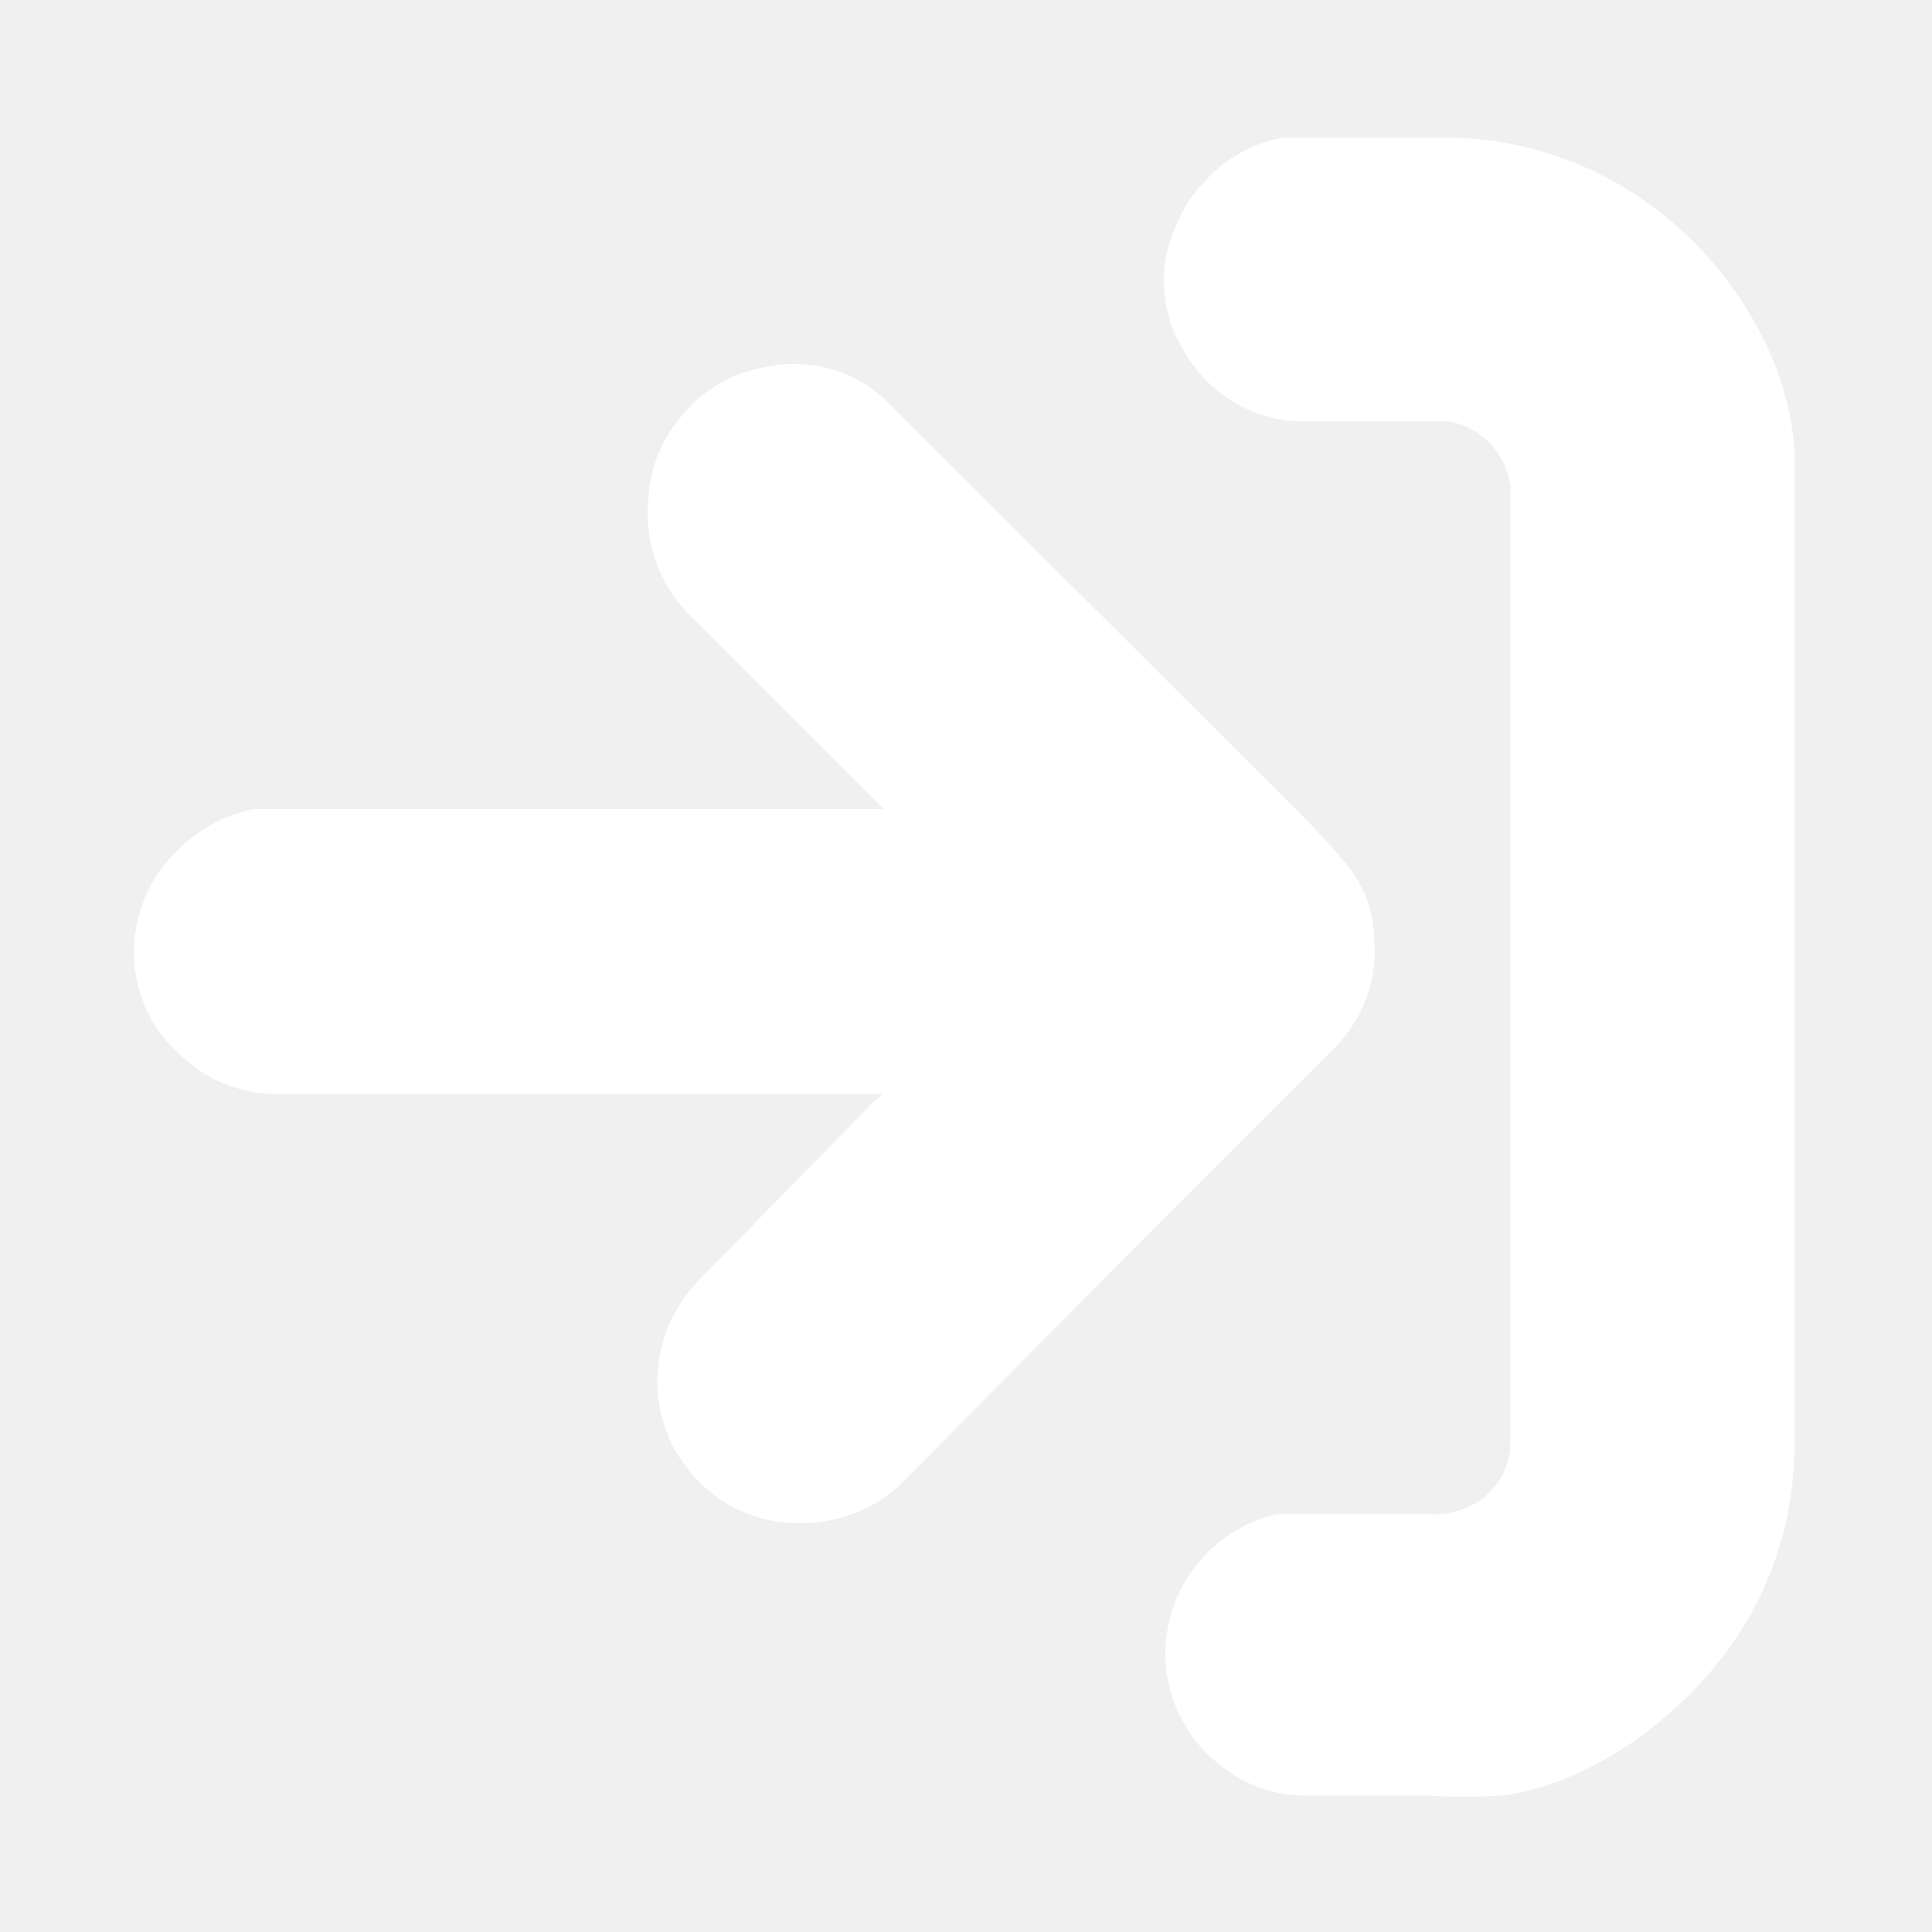
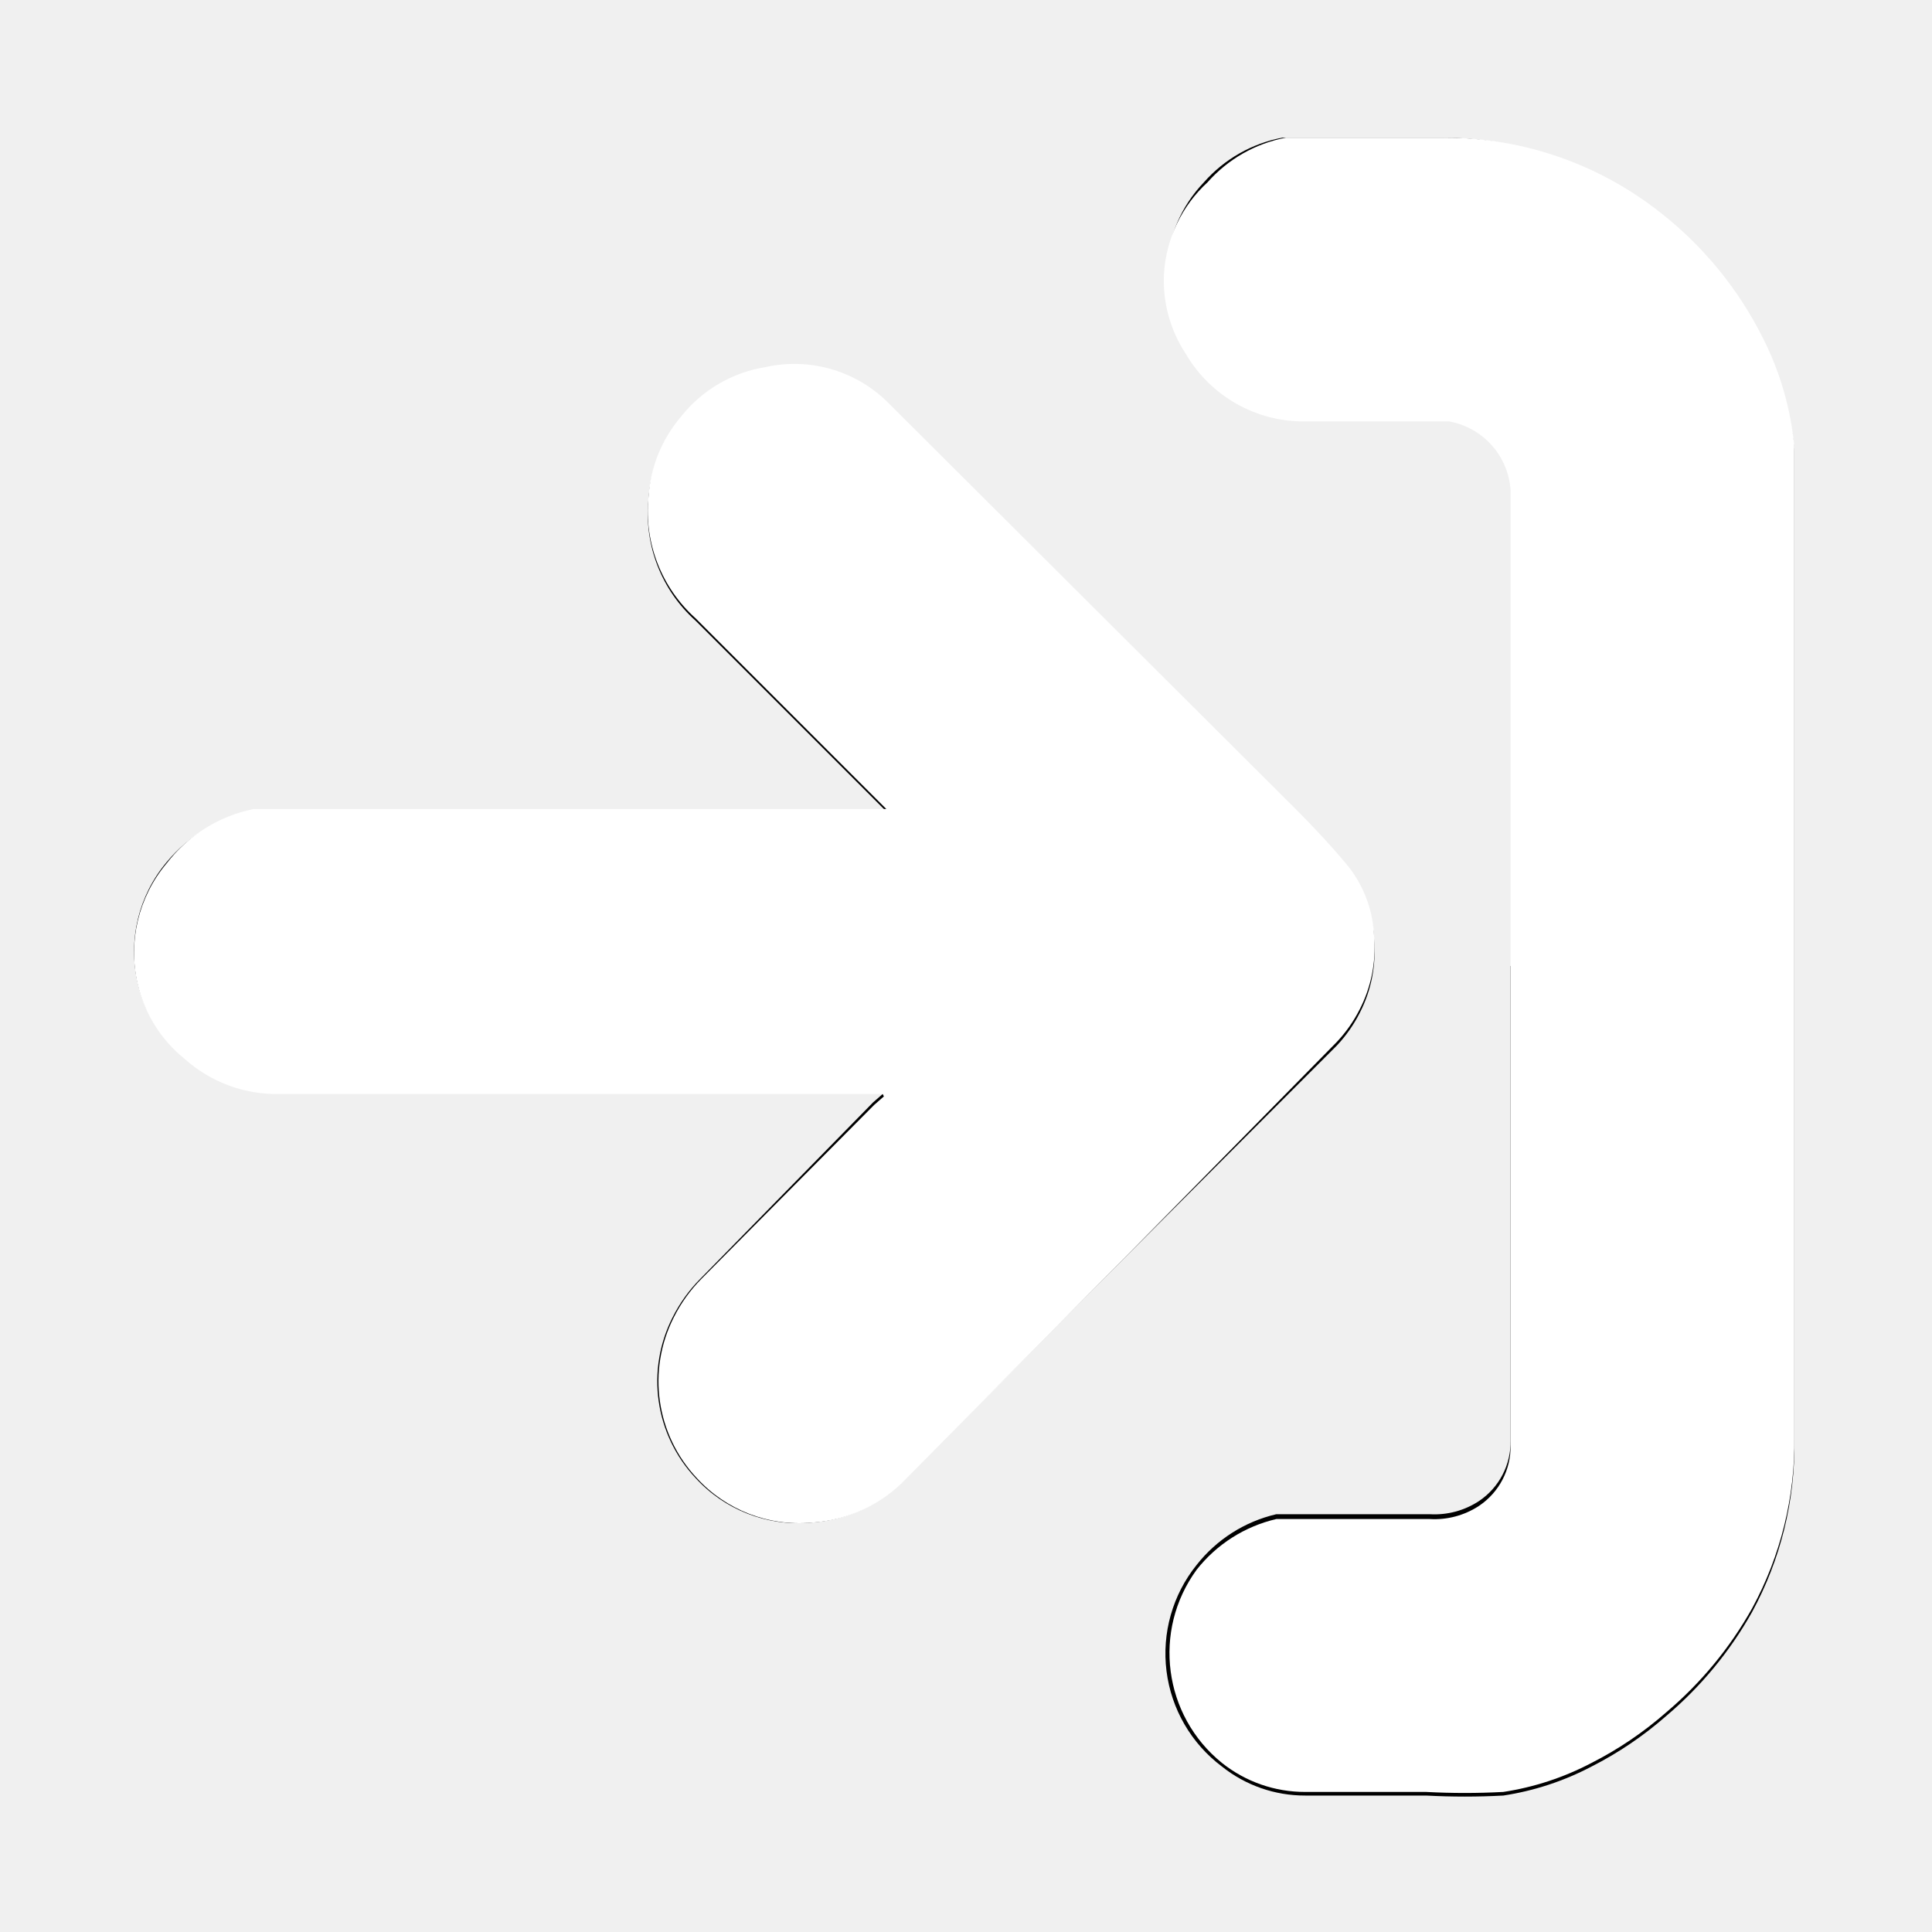
<svg xmlns="http://www.w3.org/2000/svg" width="16" height="16" viewBox="0 0 16 16">
-   <path d="M7.31 9.06l-.08.07-1.43 1.46a1.24 1.24 0 0 0-.23.32 1.17 1.17 0 0 0 .19 1.33 1.15 1.15 0 0 0 .95.37 1.18 1.18 0 0 0 .79-.37l1.85-1.86 1.72-1.72a1.15 1.15 0 0 0 .19-.27 1.11 1.11 0 0 0 .12-.6 1 1 0 0 0-.21-.58c-.14-.17-.29-.32-.44-.48L7.34 3.34a1.1 1.1 0 0 0-1-.28 1.12 1.12 0 0 0-.7.41 1.14 1.14 0 0 0-.27.67 1.19 1.19 0 0 0 .39 1l1.5 1.5.08.08H2.1a1.21 1.21 0 0 0-.72.42 1.15 1.15 0 0 0-.24 1 1.12 1.12 0 0 0 .39.62 1.14 1.14 0 0 0 .78.29h5zM12.51 8v3.93a.59.59 0 0 1-.26.5.67.67 0 0 1-.41.11h-1.27a1.18 1.18 0 0 0-.66.42 1.17 1.17 0 0 0 .21 1.67 1.1 1.1 0 0 0 .69.24h1a6 6 0 0 0 .64 0 2.32 2.32 0 0 0 .73-.24 3 3 0 0 0 .62-.42 3.14 3.14 0 0 0 .71-.86 2.88 2.88 0 0 0 .35-1.42v-8.2a2.51 2.51 0 0 0-.26-.9 3.05 3.05 0 0 0-.88-1.07 2.88 2.88 0 0 0-1.78-.62h-1.32a1.15 1.15 0 0 0-.65.37 1.12 1.12 0 0 0-.31.73 1.1 1.1 0 0 0 .18.67 1.13 1.13 0 0 0 1 .56h1.18a.62.62 0 0 1 .55.56v3.94z" fill="#fff" />
+   <path d="M7.31 9.06l-.08.07-1.43 1.46a1.24 1.24 0 0 0-.23.32 1.17 1.17 0 0 0 .19 1.33 1.15 1.15 0 0 0 .95.37 1.18 1.18 0 0 0 .79-.37l1.85-1.86 1.72-1.72a1.15 1.15 0 0 0 .19-.27 1.11 1.11 0 0 0 .12-.6 1 1 0 0 0-.21-.58c-.14-.17-.29-.32-.44-.48L7.34 3.34a1.1 1.1 0 0 0-1-.28 1.12 1.12 0 0 0-.7.41 1.14 1.14 0 0 0-.27.67 1.19 1.19 0 0 0 .39 1l1.5 1.5.08.08H2.1a1.21 1.21 0 0 0-.72.42 1.15 1.15 0 0 0-.24 1 1.12 1.12 0 0 0 .39.62 1.14 1.14 0 0 0 .78.29h5zM12.51 8v3.93a.59.59 0 0 1-.26.5.67.67 0 0 1-.41.11h-1.27a1.18 1.18 0 0 0-.66.42 1.17 1.17 0 0 0 .21 1.67 1.1 1.1 0 0 0 .69.24h1a6 6 0 0 0 .64 0 2.32 2.32 0 0 0 .73-.24 3 3 0 0 0 .62-.42 3.14 3.14 0 0 0 .71-.86 2.88 2.88 0 0 0 .35-1.42v-8.2a2.51 2.51 0 0 0-.26-.9 3.05 3.05 0 0 0-.88-1.07 2.88 2.88 0 0 0-1.78-.62h-1.32a1.15 1.15 0 0 0-.65.37 1.12 1.12 0 0 0-.31.73 1.1 1.1 0 0 0 .18.67 1.13 1.13 0 0 0 1 .56h1.18a.62.62 0 0 1 .55.56v3.94z" fill="#000000" />
  <path d="M7.31 9.06h-5a1.14 1.14 0 0 1-.78-.29 1.12 1.12 0 0 1-.39-.62 1.15 1.15 0 0 1 .24-1 1.21 1.21 0 0 1 .72-.45h5.24l-.08-.08-1.5-1.5a1.19 1.19 0 0 1-.39-1 1.14 1.14 0 0 1 .27-.67 1.12 1.12 0 0 1 .7-.41 1.1 1.1 0 0 1 1 .28l3.39 3.38c.15.15.3.31.44.48a1 1 0 0 1 .21.58 1.11 1.11 0 0 1-.12.6 1.15 1.15 0 0 1-.19.27l-1.72 1.75-1.84 1.86a1.18 1.18 0 0 1-.79.37 1.15 1.15 0 0 1-.95-.37 1.17 1.17 0 0 1-.19-1.33 1.24 1.24 0 0 1 .23-.32l1.43-1.44.08-.07z" fill="#fff" />
  <path d="M12.51 8V4.06a.62.62 0 0 0-.51-.57h-1.18a1.13 1.13 0 0 1-1-.56 1.1 1.1 0 0 1-.18-.67 1.12 1.12 0 0 1 .36-.75 1.15 1.15 0 0 1 .65-.37h1.32a2.88 2.88 0 0 1 1.78.62 3.05 3.05 0 0 1 .85 1.04 2.51 2.51 0 0 1 .26.9v8.2a2.88 2.88 0 0 1-.35 1.42 3.14 3.14 0 0 1-.71.86 3 3 0 0 1-.62.42 2.32 2.32 0 0 1-.73.24 5.94 5.94 0 0 1-.64 0h-1a1.1 1.1 0 0 1-.69-.24 1.17 1.17 0 0 1-.21-1.6 1.18 1.18 0 0 1 .66-.42h1.27a.67.67 0 0 0 .41-.11.59.59 0 0 0 .26-.5V8.04z" fill="#fff" />
</svg>
